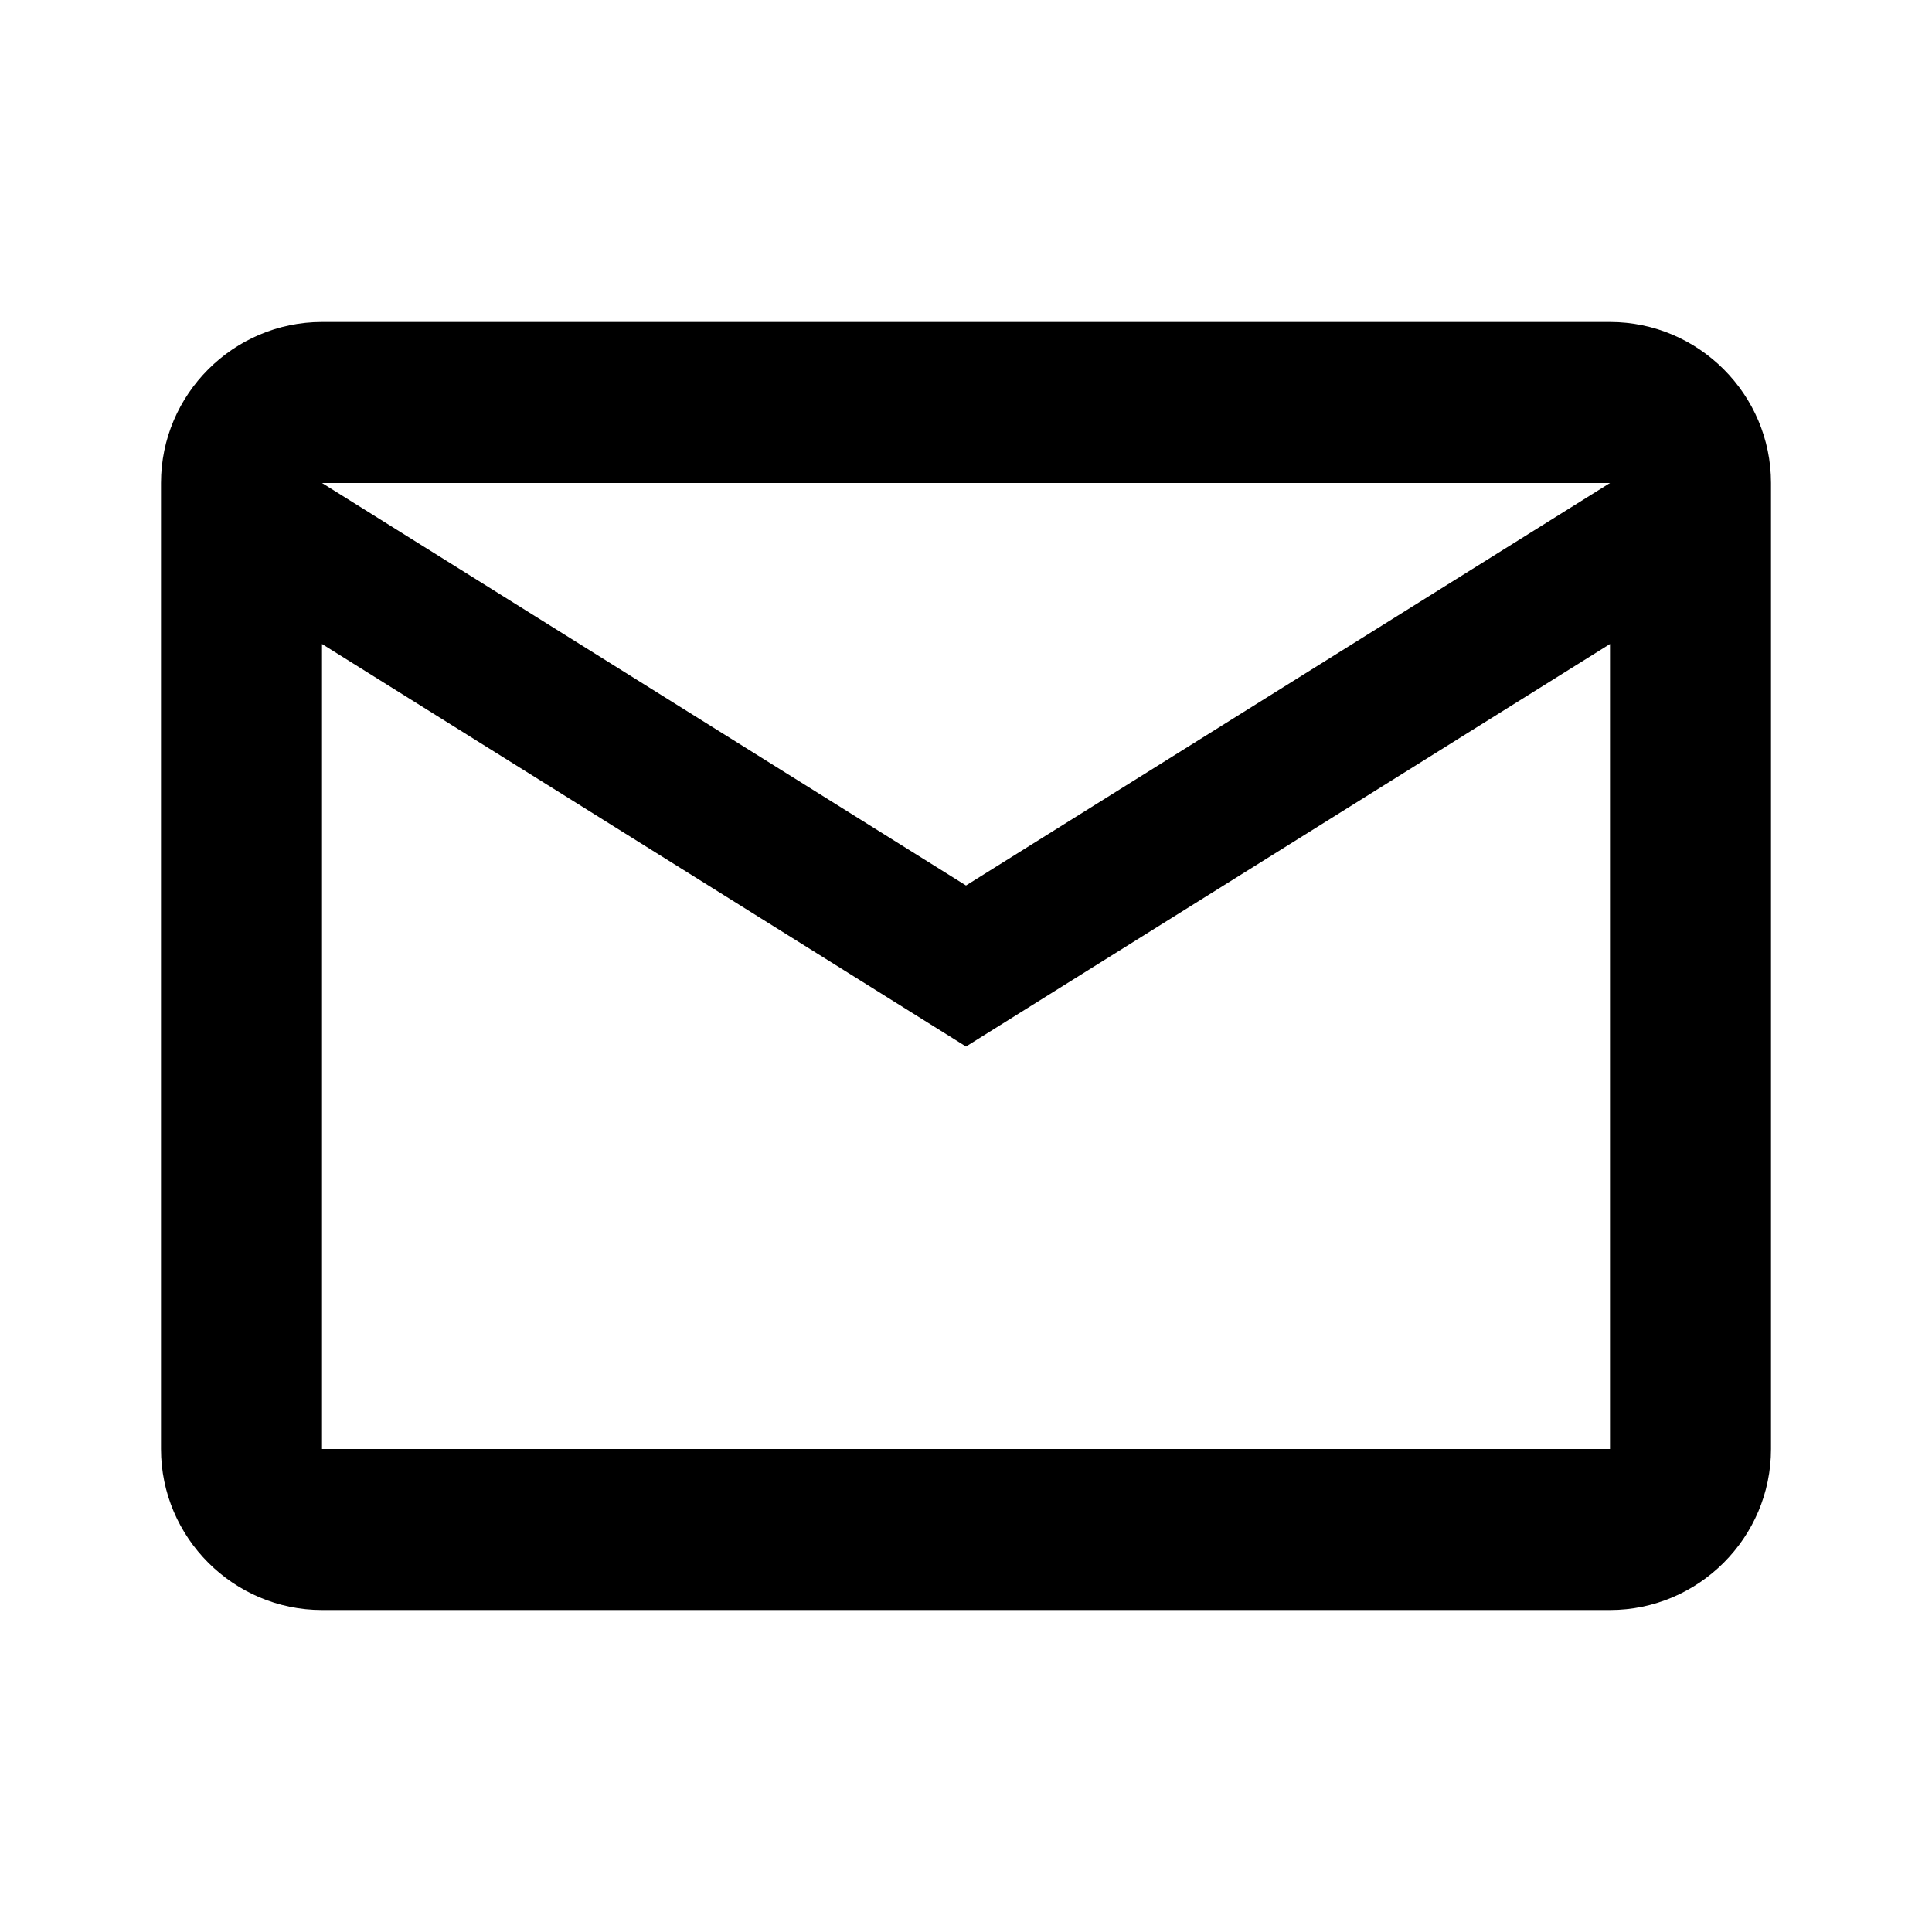
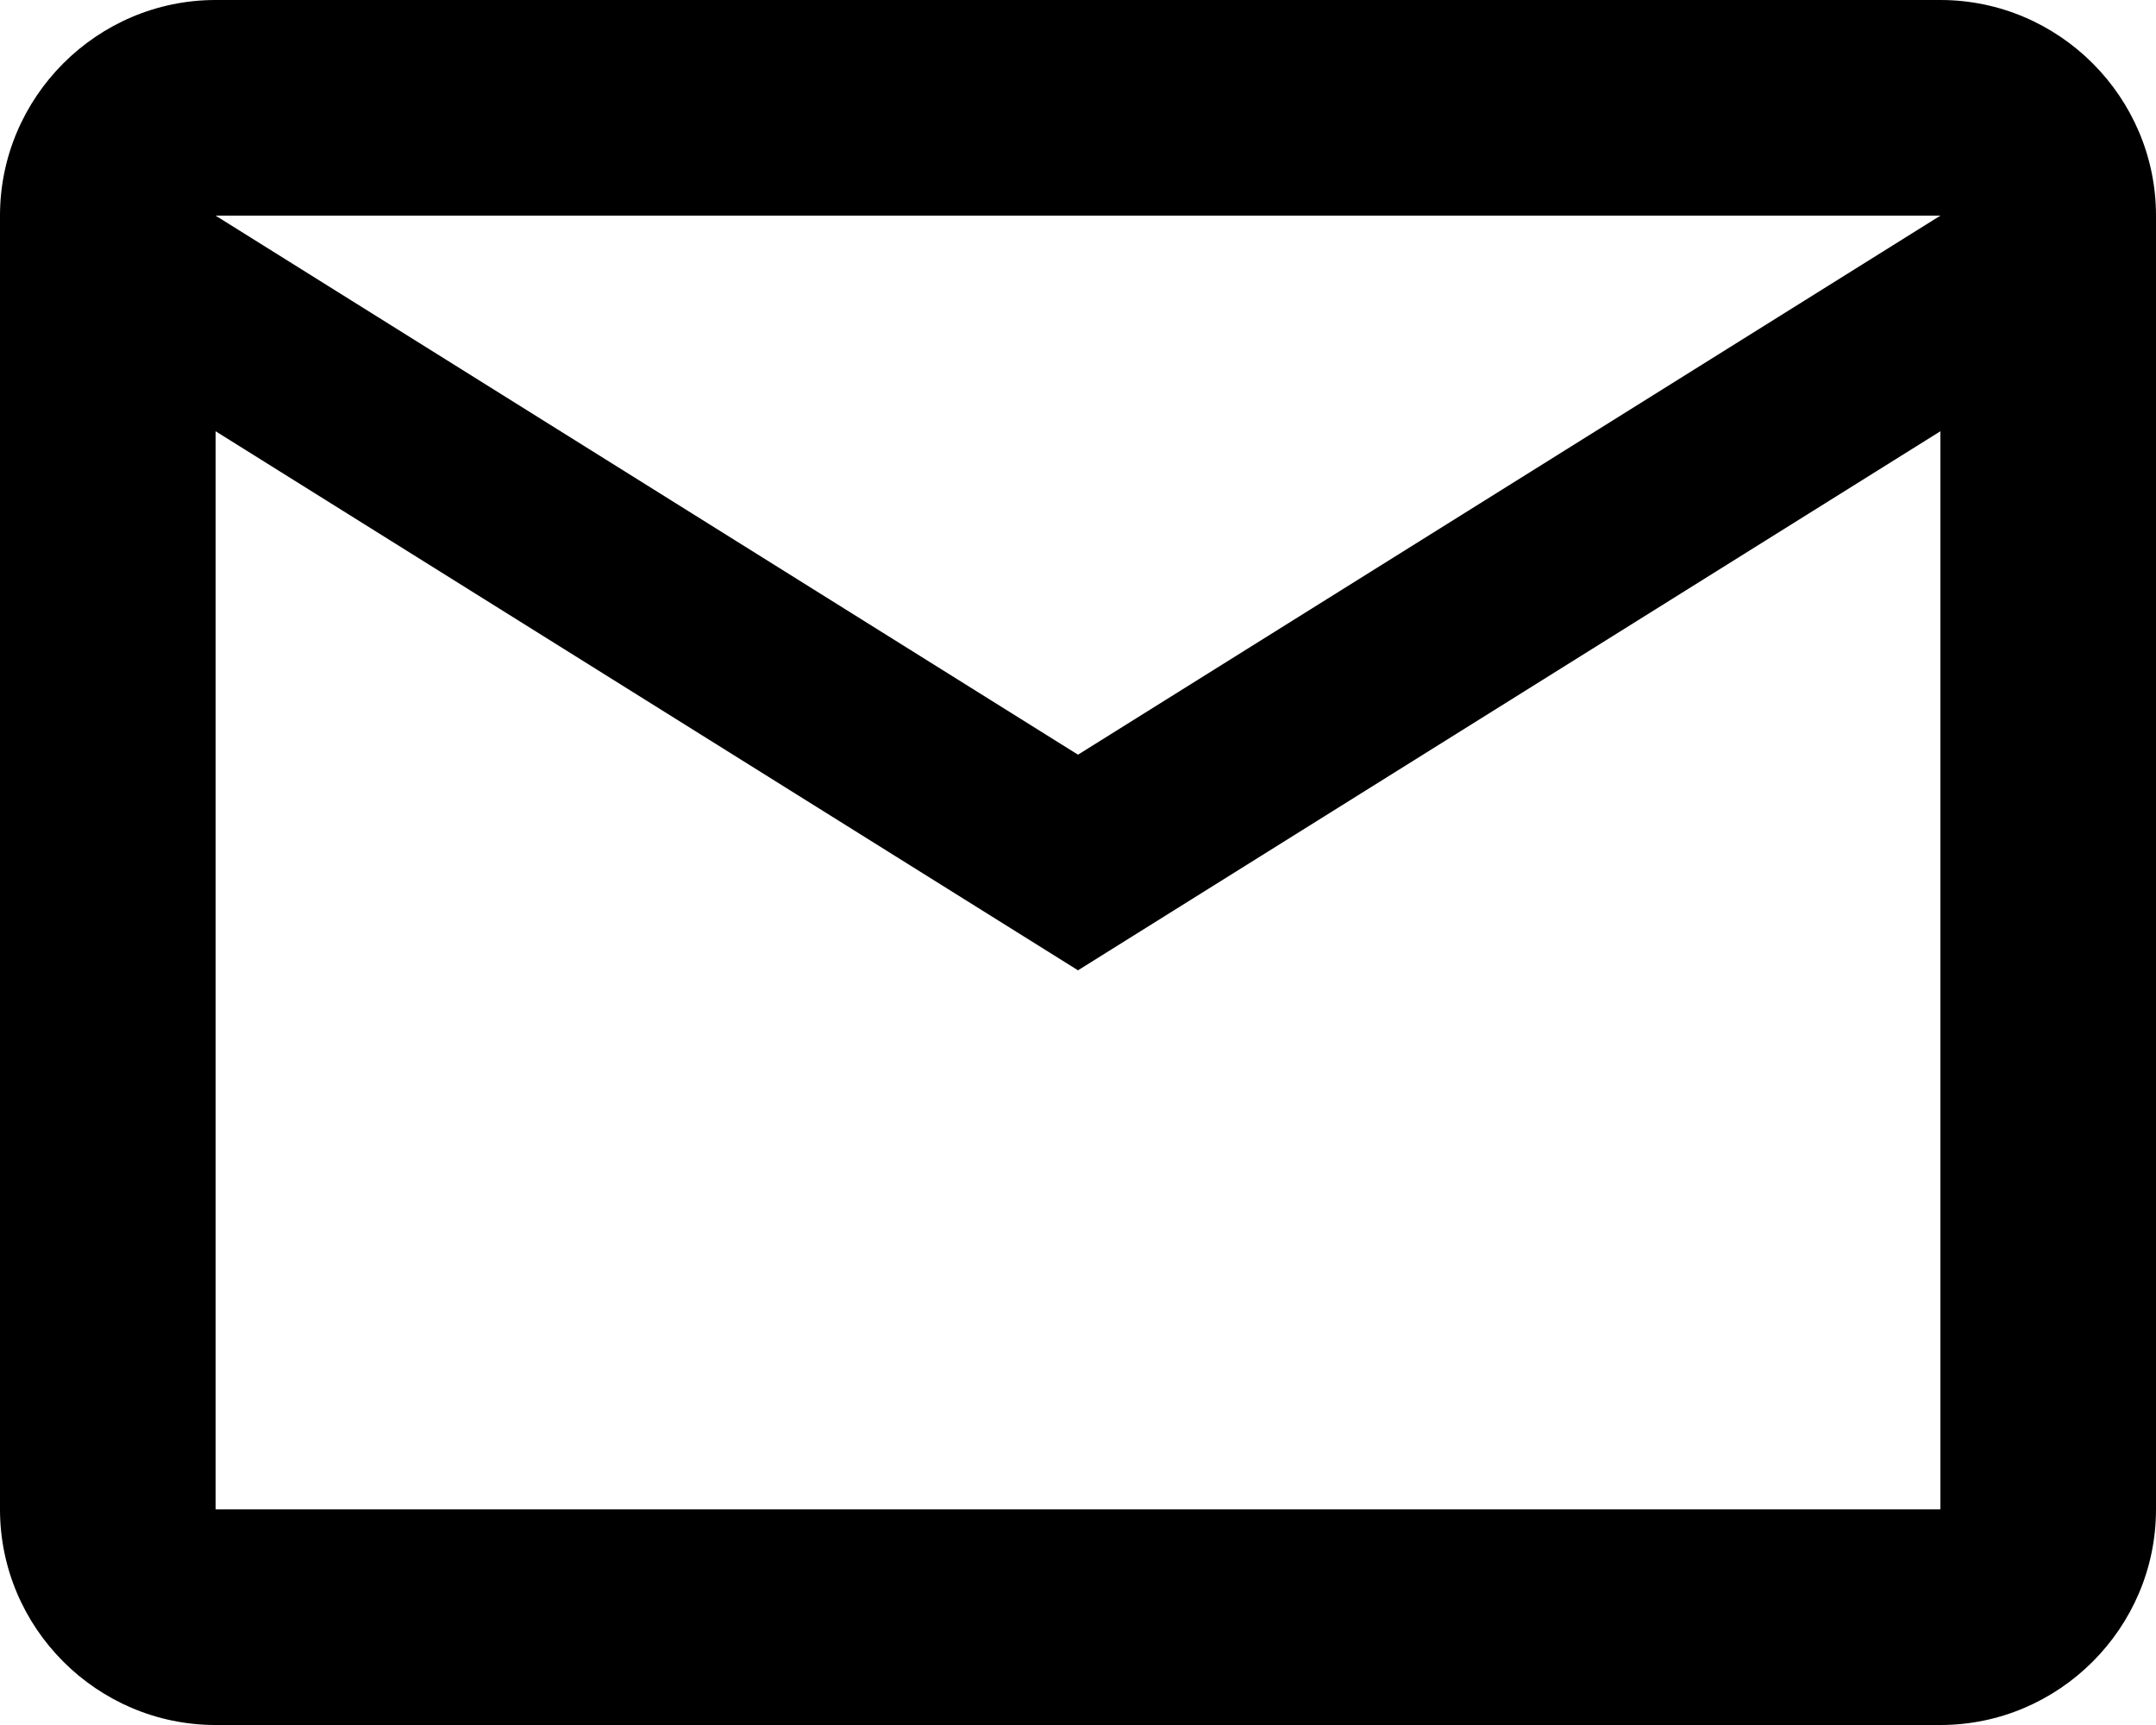
- <svg xmlns="http://www.w3.org/2000/svg" viewBox="0 0 24 24">
+ <svg xmlns="http://www.w3.org/2000/svg" viewBox="2 4 20 16">
  <path d="M22 6C22 4.9 21.1 4 20 4H4C2.9 4 2 4.9 2 6V18C2 19.1 2.9 20 4 20H20C21.1 20 22 19.1 22 18V6M20 6L12 11L4 6H20M20 18H4V8L12 13L20 8V18Z" />
</svg>
